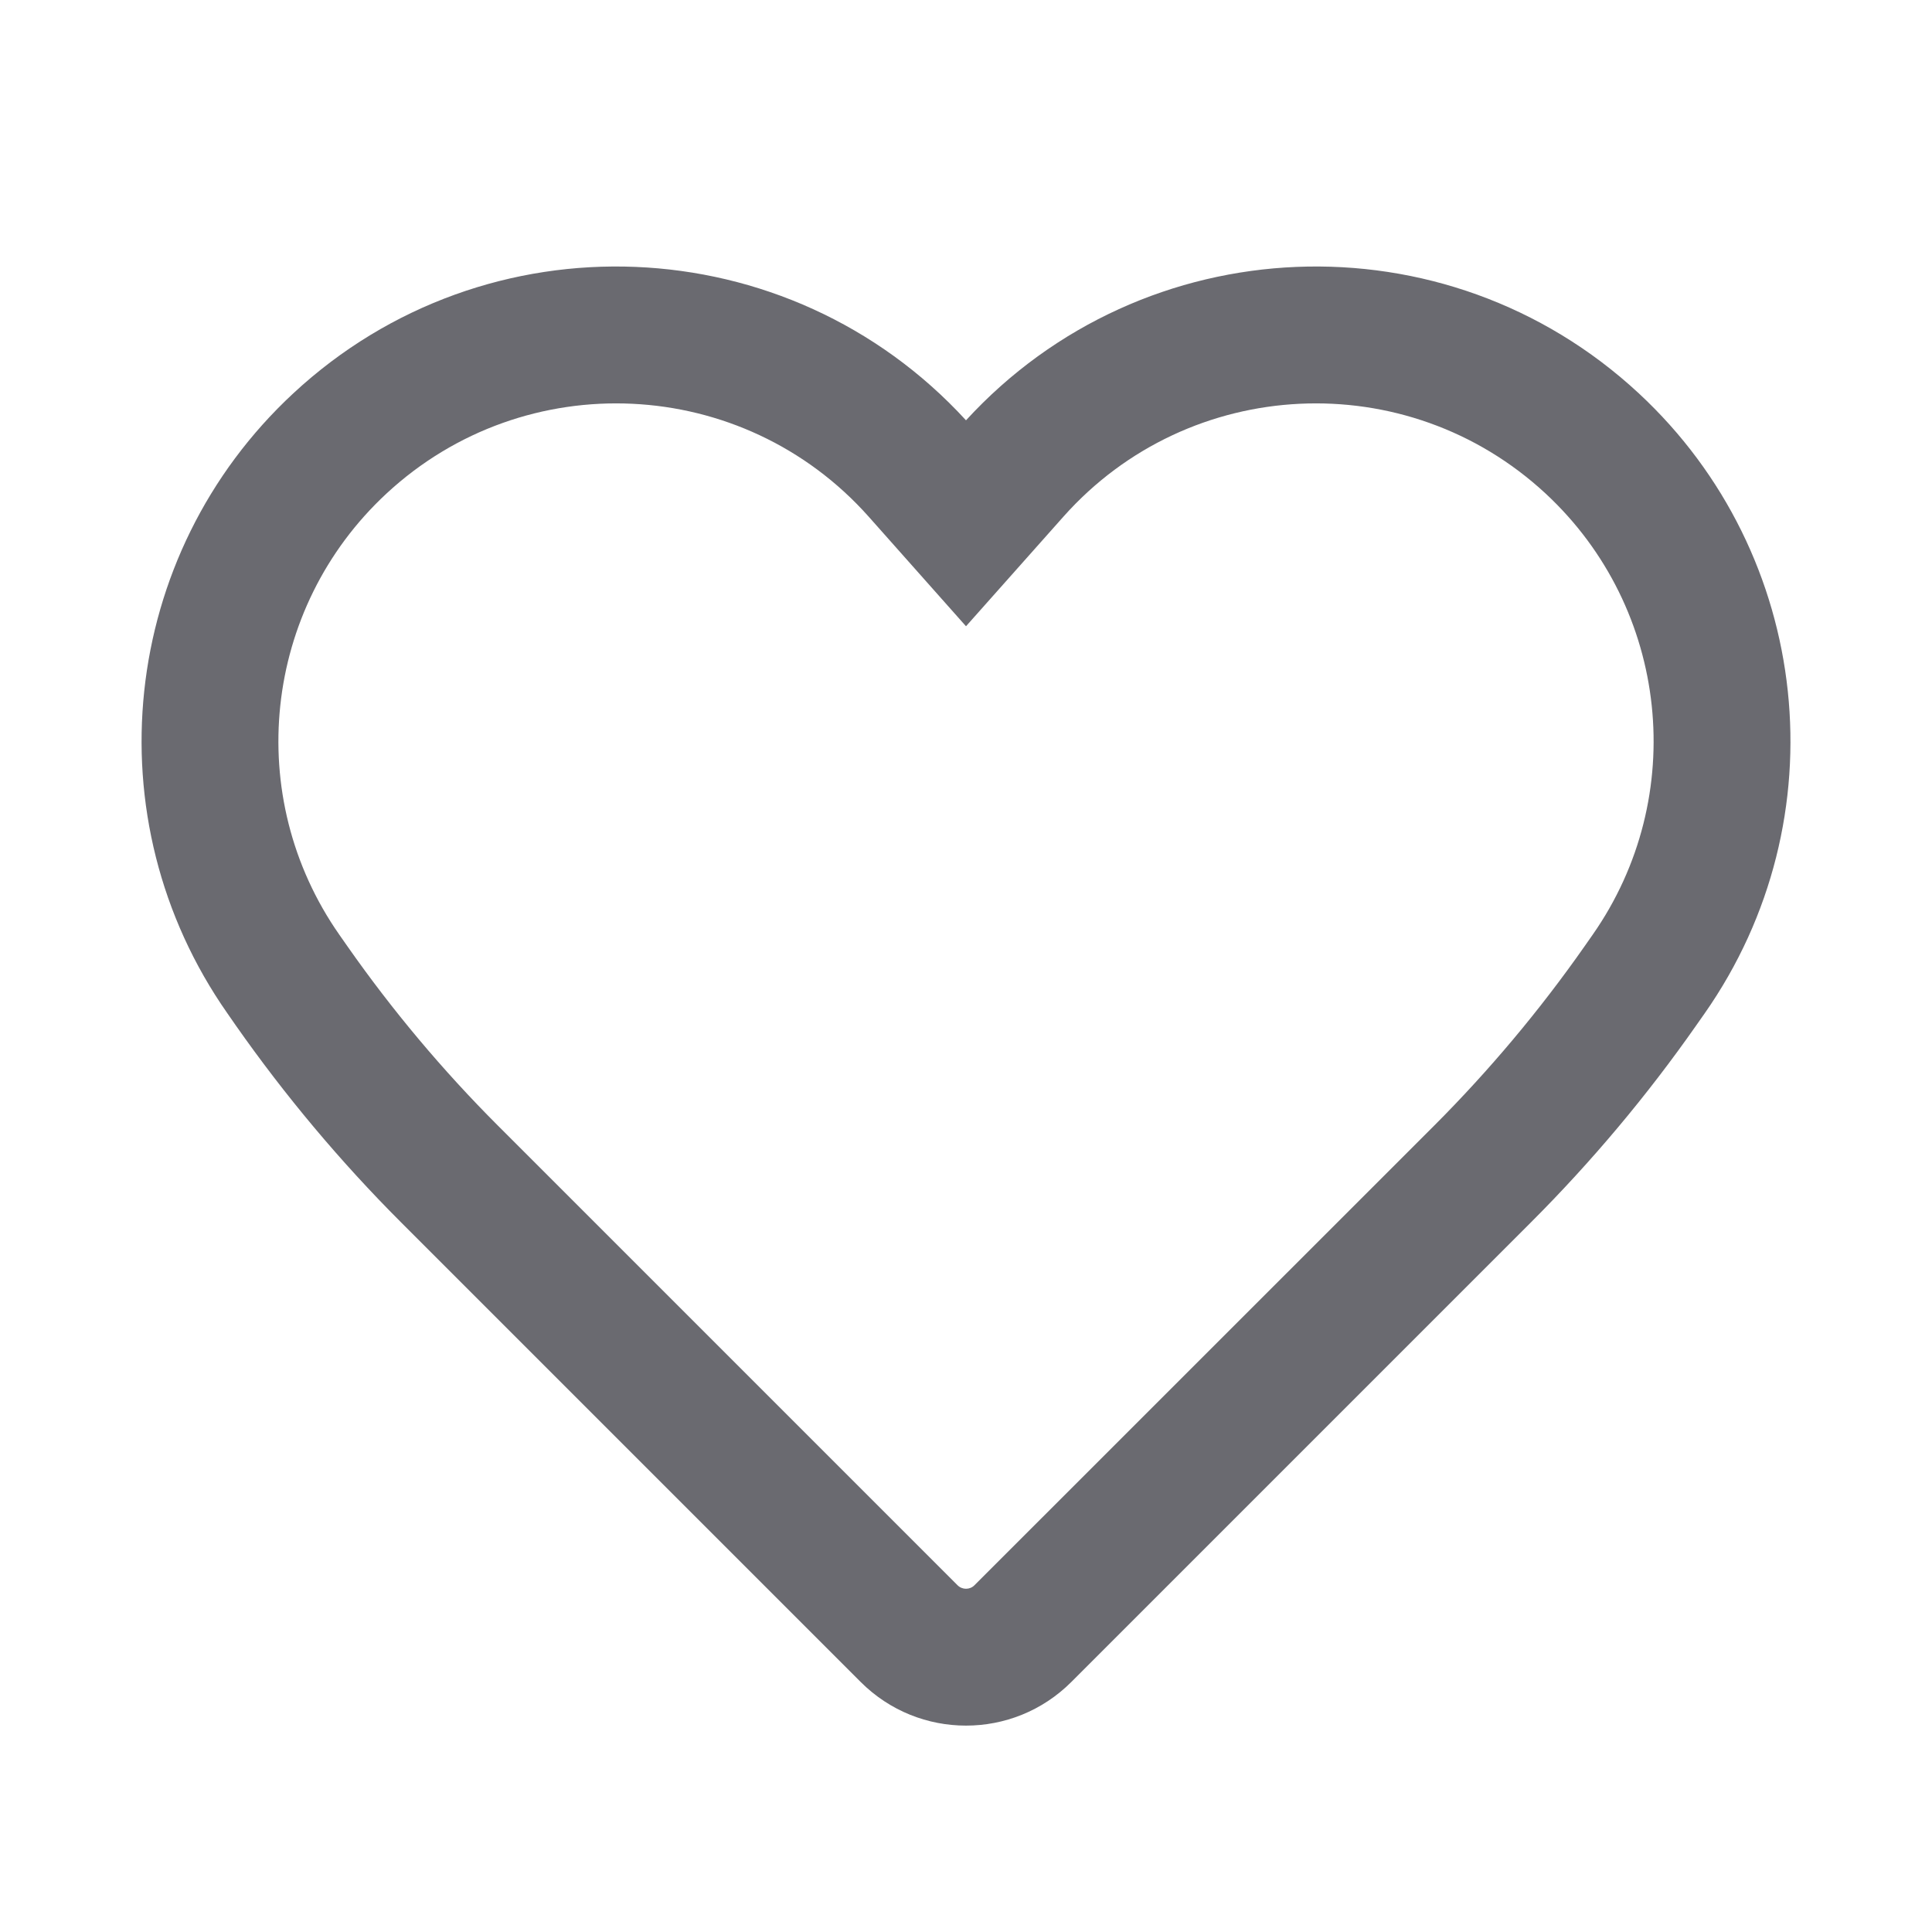
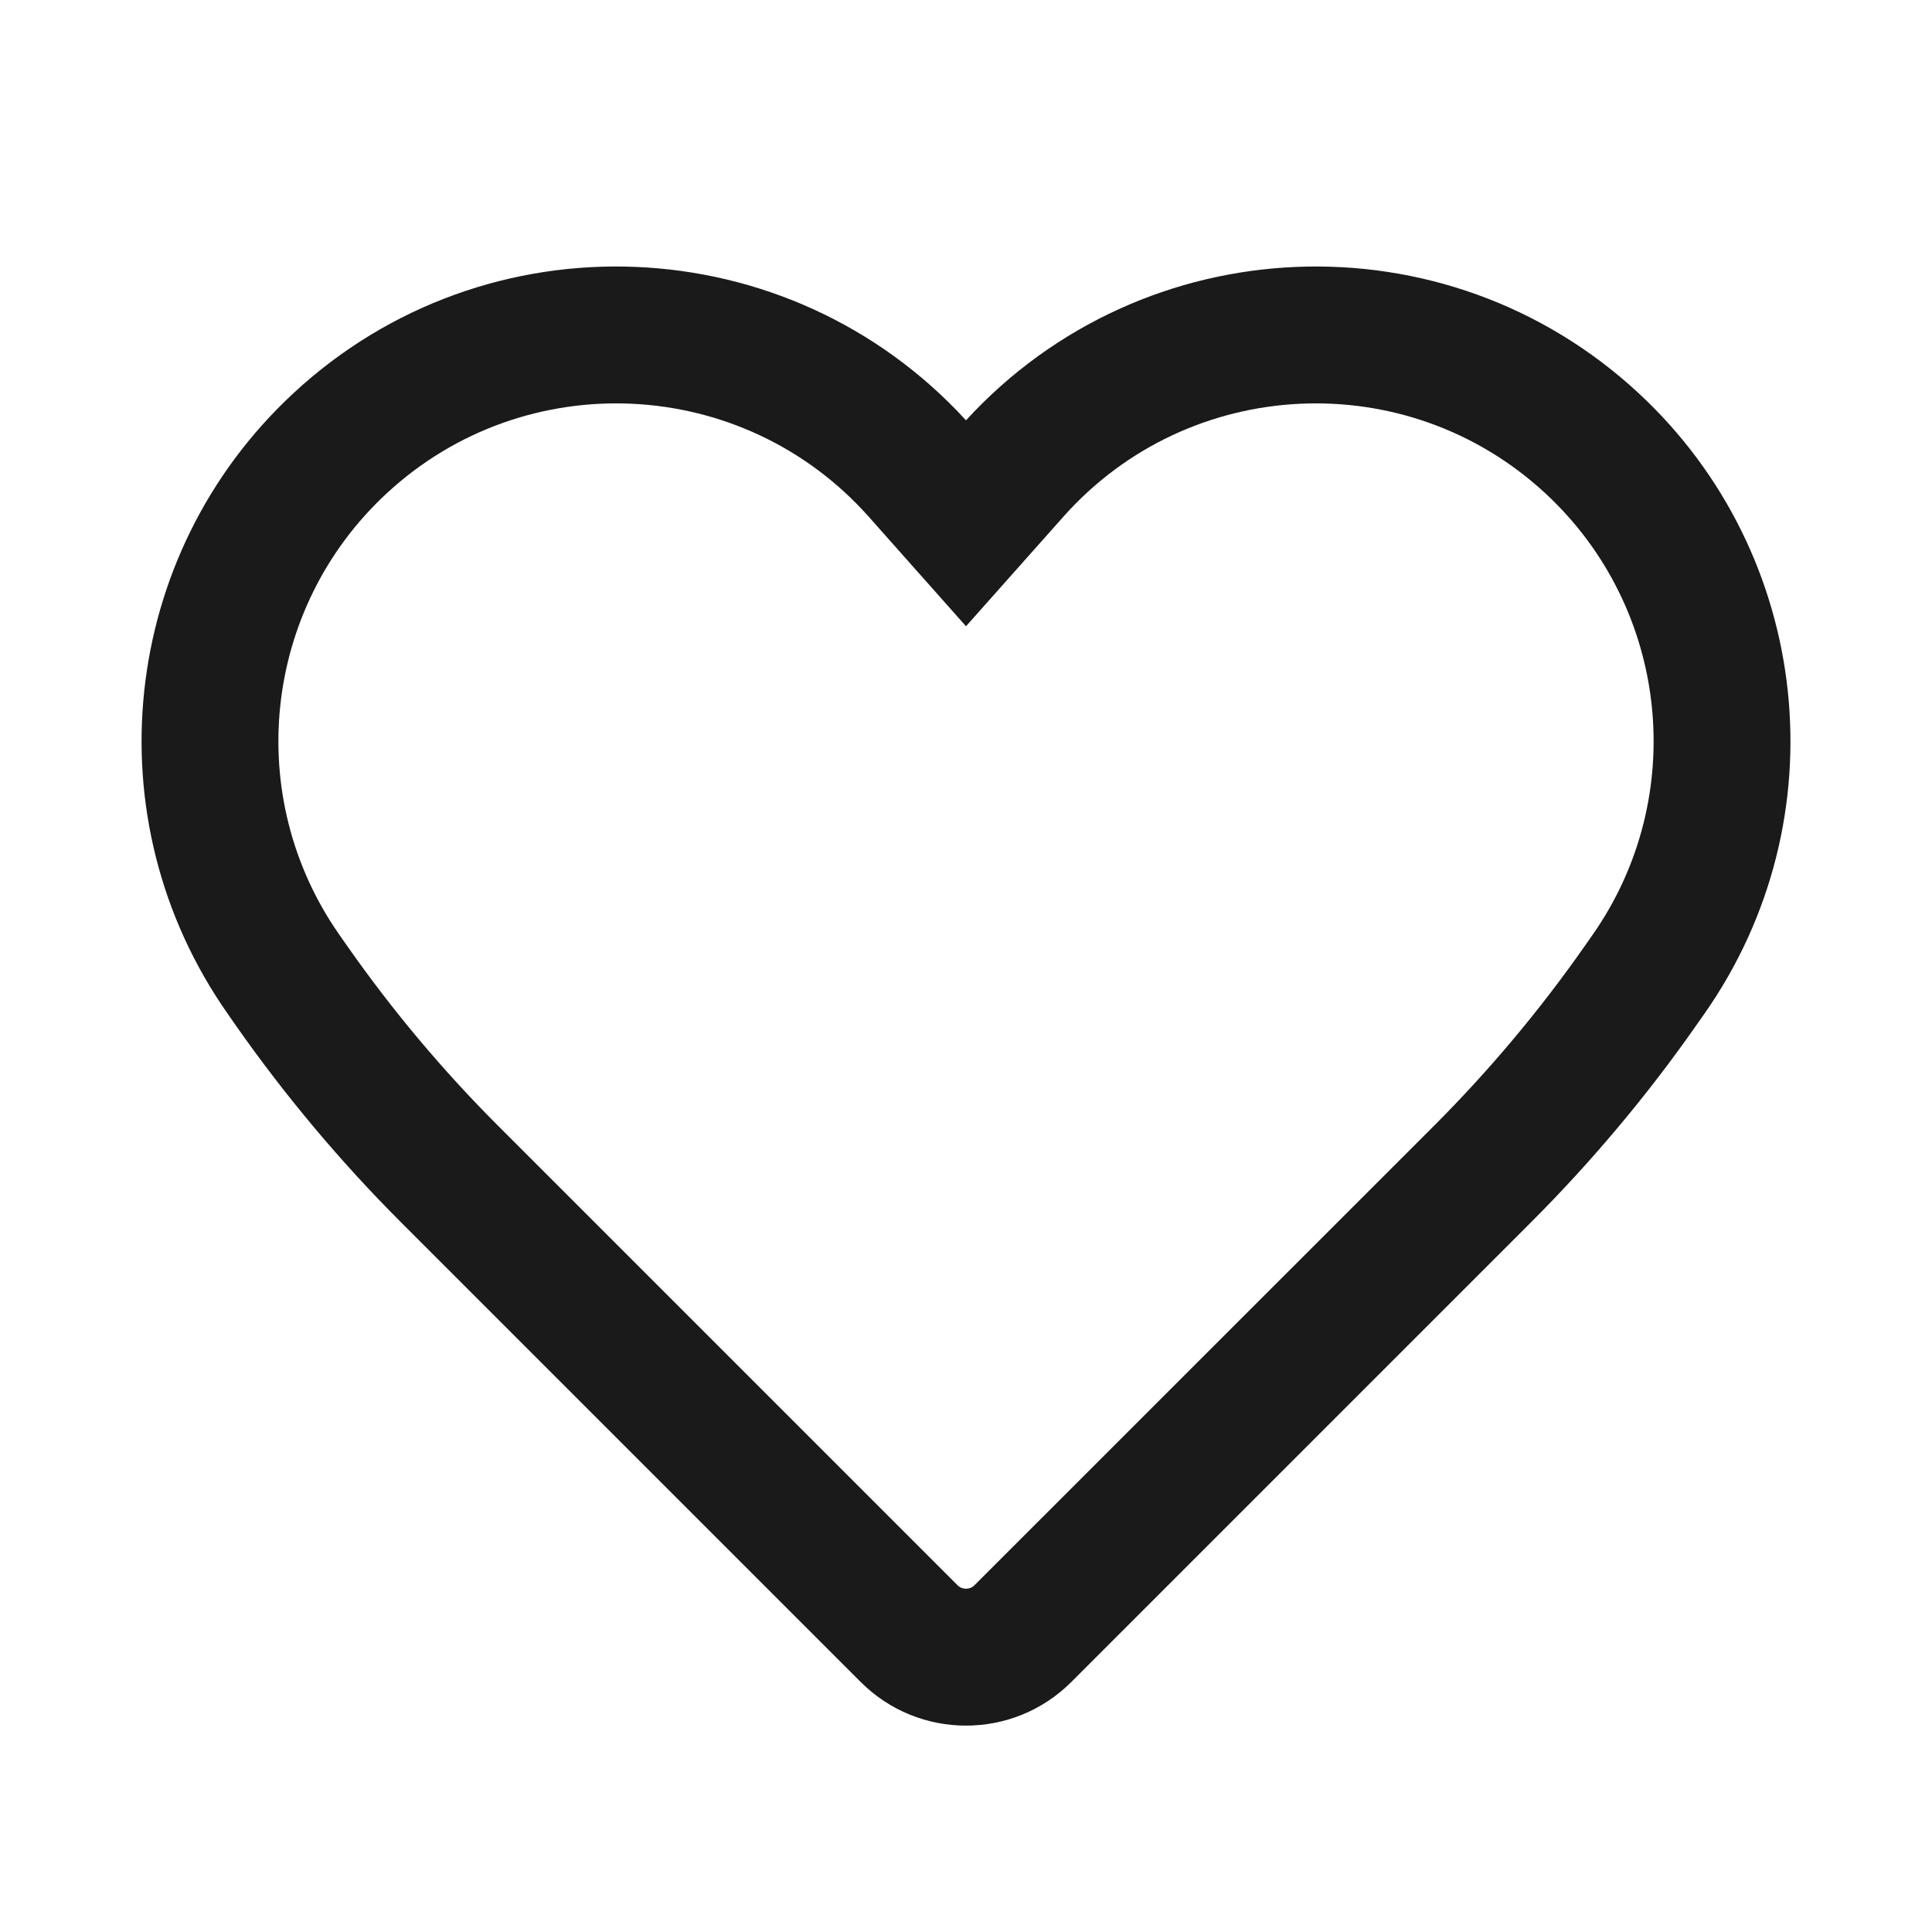
<svg xmlns="http://www.w3.org/2000/svg" width="20" height="20" viewBox="0 0 20 20" fill="none">
-   <path fill-rule="evenodd" clip-rule="evenodd" d="M8.993 5.349C7.69 3.884 5.437 3.776 4 5.11C2.72 6.298 2.513 8.248 3.514 9.678L3.598 9.798C4.062 10.46 4.582 11.08 5.154 11.652L9.912 16.41C9.961 16.459 10.04 16.459 10.088 16.41L14.847 11.652C15.418 11.08 15.938 10.46 16.402 9.798L16.486 9.678C17.487 8.248 17.28 6.298 16.001 5.11C14.564 3.776 12.31 3.884 11.008 5.349L10 6.483L8.993 5.349ZM10 4.351C8.162 2.346 5.036 2.214 3.036 4.072C1.238 5.741 0.947 8.481 2.354 10.49L2.438 10.611C2.949 11.34 3.522 12.024 4.152 12.654L8.91 17.412C9.512 18.014 10.488 18.014 11.09 17.412L15.848 12.654C16.478 12.024 17.052 11.34 17.562 10.611L17.647 10.49C19.053 8.481 18.762 5.741 16.965 4.072C14.964 2.214 11.838 2.346 10 4.351Z" fill="#3C3C43" fill-opacity="0.76" />
+   <path fill-rule="evenodd" clip-rule="evenodd" d="M8.993 5.349C7.69 3.884 5.437 3.776 4 5.11C2.72 6.298 2.513 8.248 3.514 9.678L3.598 9.798C4.062 10.46 4.582 11.08 5.154 11.652L9.912 16.41C9.961 16.459 10.04 16.459 10.088 16.41L14.847 11.652C15.418 11.08 15.938 10.46 16.402 9.798L16.486 9.678C17.487 8.248 17.28 6.298 16.001 5.11C14.564 3.776 12.31 3.884 11.008 5.349L10 6.483L8.993 5.349ZM10 4.351C8.162 2.346 5.036 2.214 3.036 4.072C1.238 5.741 0.947 8.481 2.354 10.49L2.438 10.611C2.949 11.34 3.522 12.024 4.152 12.654L8.91 17.412C9.512 18.014 10.488 18.014 11.09 17.412L15.848 12.654C16.478 12.024 17.052 11.34 17.562 10.611L17.647 10.49C19.053 8.481 18.762 5.741 16.965 4.072C14.964 2.214 11.838 2.346 10 4.351Z" fill="#1A1A1A" />
</svg>
